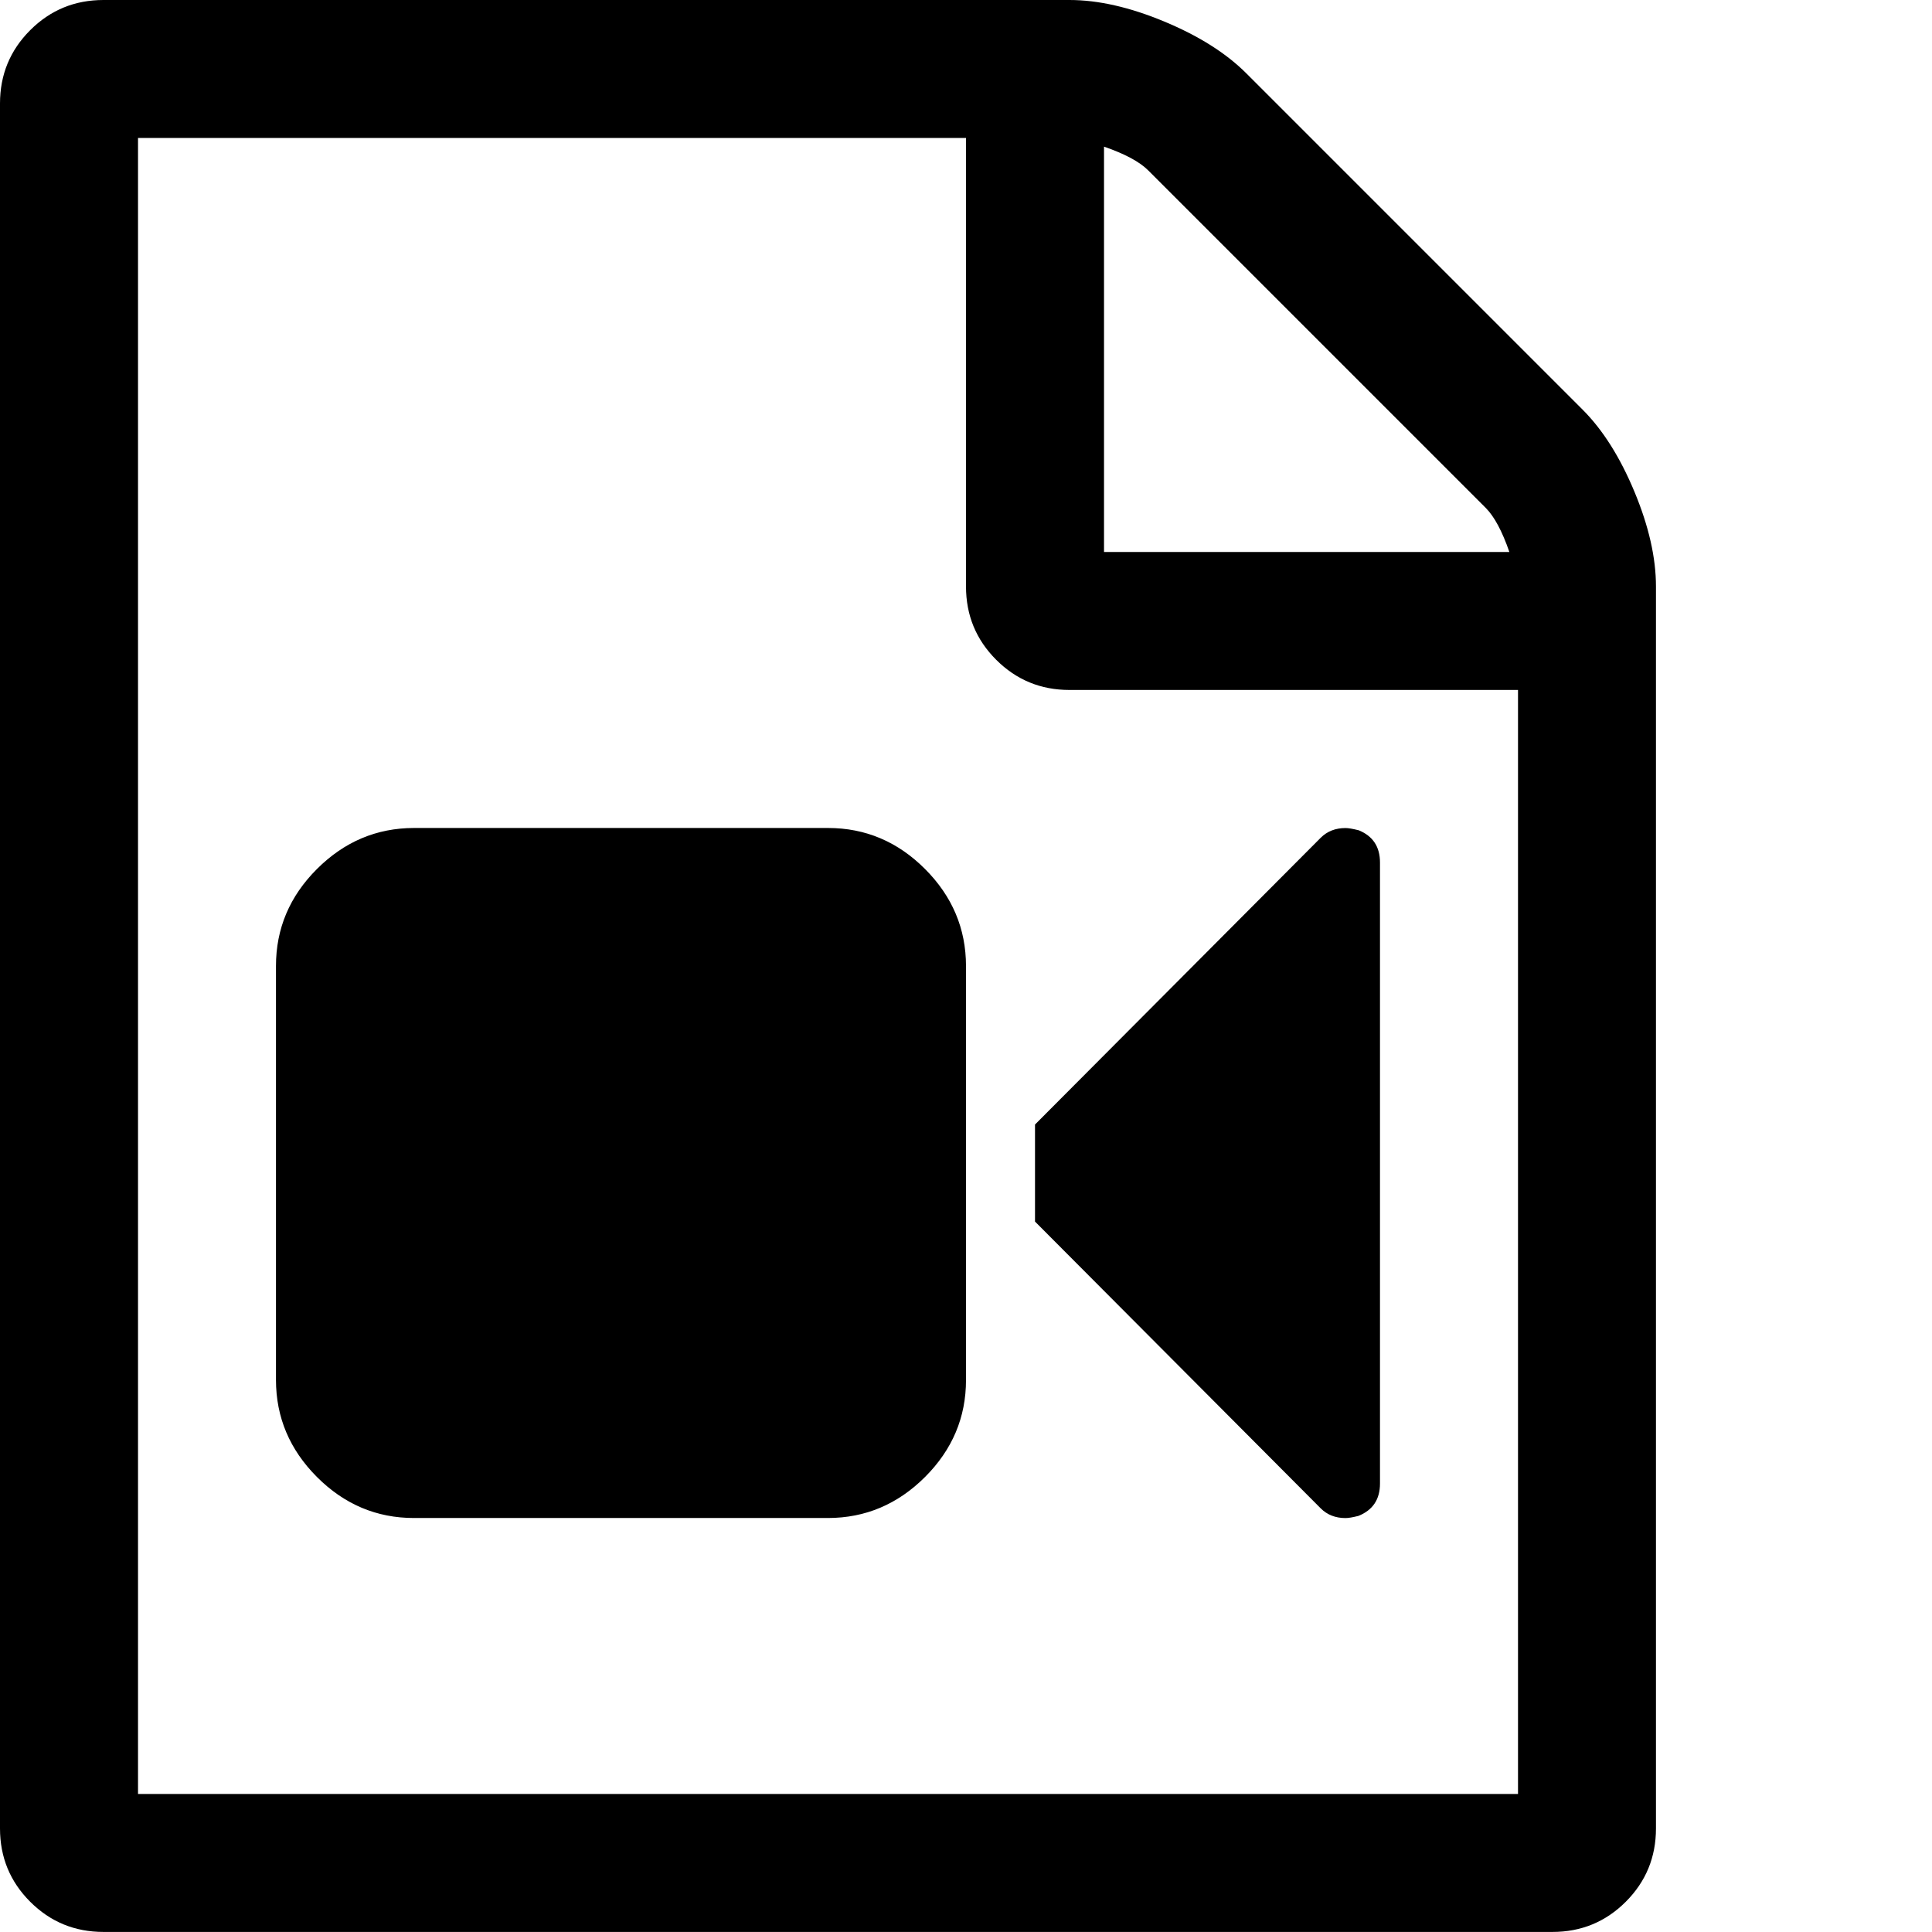
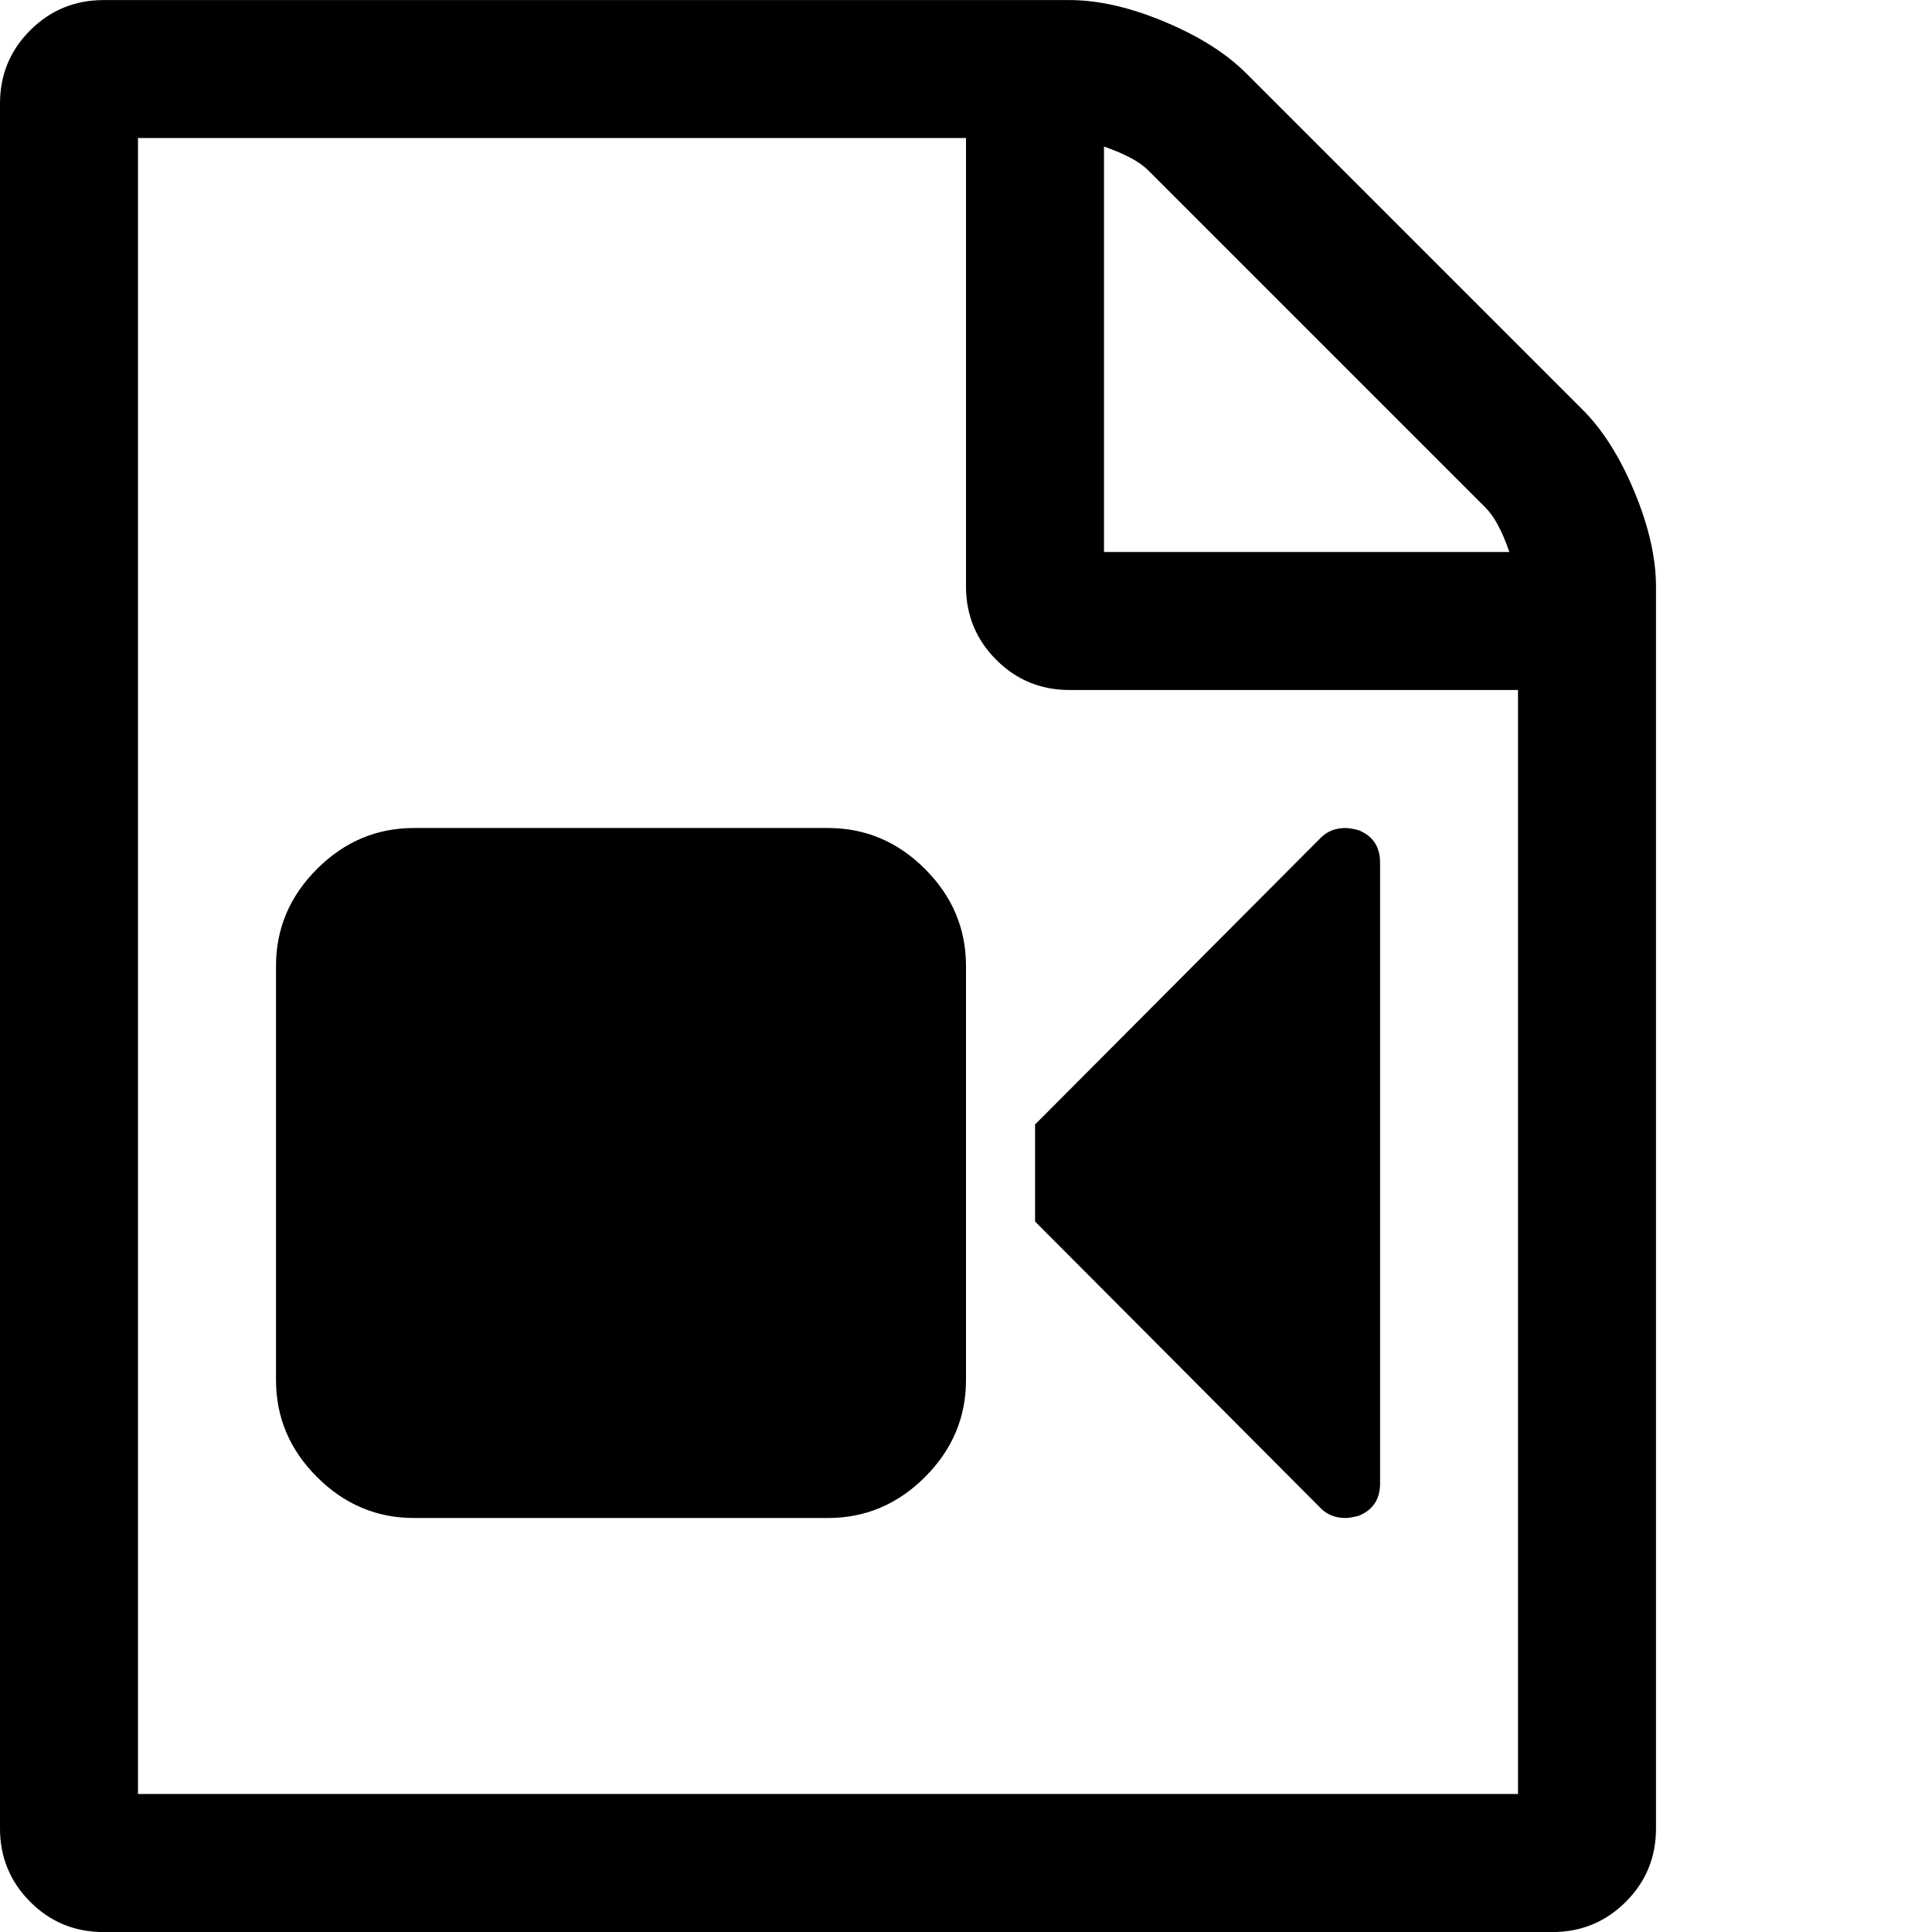
- <svg xmlns="http://www.w3.org/2000/svg" version="1.1" width="32" height="32" viewBox="0 0 32 32">
-   <path fill="#000000" d="M26.214 6.786q0.5 0.5 0.857 1.357t0.357 1.571v20.571q0 0.714-0.5 1.214t-1.214 0.5h-24q-0.714 0-1.214-0.5t-0.5-1.214v-28.571q0-0.714 0.5-1.214t1.214-0.5h16q0.714 0 1.571 0.357t1.357 0.857zM18.286 2.429v6.714h6.714q-0.179-0.518-0.393-0.732l-5.589-5.589q-0.214-0.214-0.732-0.393zM25.143 29.714v-18.286h-7.429q-0.714 0-1.214-0.5t-0.5-1.214v-7.429h-13.714v27.429h22.857zM13.714 13.714q0.929 0 1.607 0.679t0.679 1.607v6.857q0 0.929-0.679 1.607t-1.607 0.679h-6.857q-0.929 0-1.607-0.679t-0.679-1.607v-6.857q0-0.929 0.679-1.607t1.607-0.679h6.857zM22.5 13.75q0.357 0.143 0.357 0.536v10.286q0 0.393-0.357 0.536-0.143 0.036-0.214 0.036-0.25 0-0.411-0.161l-4.732-4.75v-1.607l4.732-4.75q0.161-0.161 0.411-0.161 0.071 0 0.214 0.036z" />
+ <svg xmlns="http://www.w3.org/2000/svg" version="1.1" width="28" height="28" viewBox="0 0 28 28">
+   <path d="M22.937 5.938q0.438 0.438 0.75 1.188t0.313 1.375v18q0 0.625-0.438 1.062t-1.062 0.438h-21q-0.625 0-1.062-0.438t-0.438-1.062v-25q0-0.625 0.438-1.062t1.062-0.438h14q0.625 0 1.375 0.313t1.188 0.75zM16 2.125v5.875h5.875q-0.156-0.453-0.344-0.641l-4.891-4.891q-0.187-0.187-0.641-0.344zM22 26v-16h-6.5q-0.625 0-1.062-0.438t-0.438-1.062v-6.5h-12v24h20zM12 12q0.812 0 1.406 0.594t0.594 1.406v6q0 0.812-0.594 1.406t-1.406 0.594h-6q-0.812 0-1.406-0.594t-0.594-1.406v-6q0-0.812 0.594-1.406t1.406-0.594h6zM19.688 12.031q0.313 0.125 0.313 0.469v9q0 0.344-0.313 0.469-0.125 0.031-0.187 0.031-0.219 0-0.359-0.141l-4.141-4.156v-1.406l4.141-4.156q0.141-0.141 0.359-0.141 0.063 0 0.187 0.031z" />
</svg>
